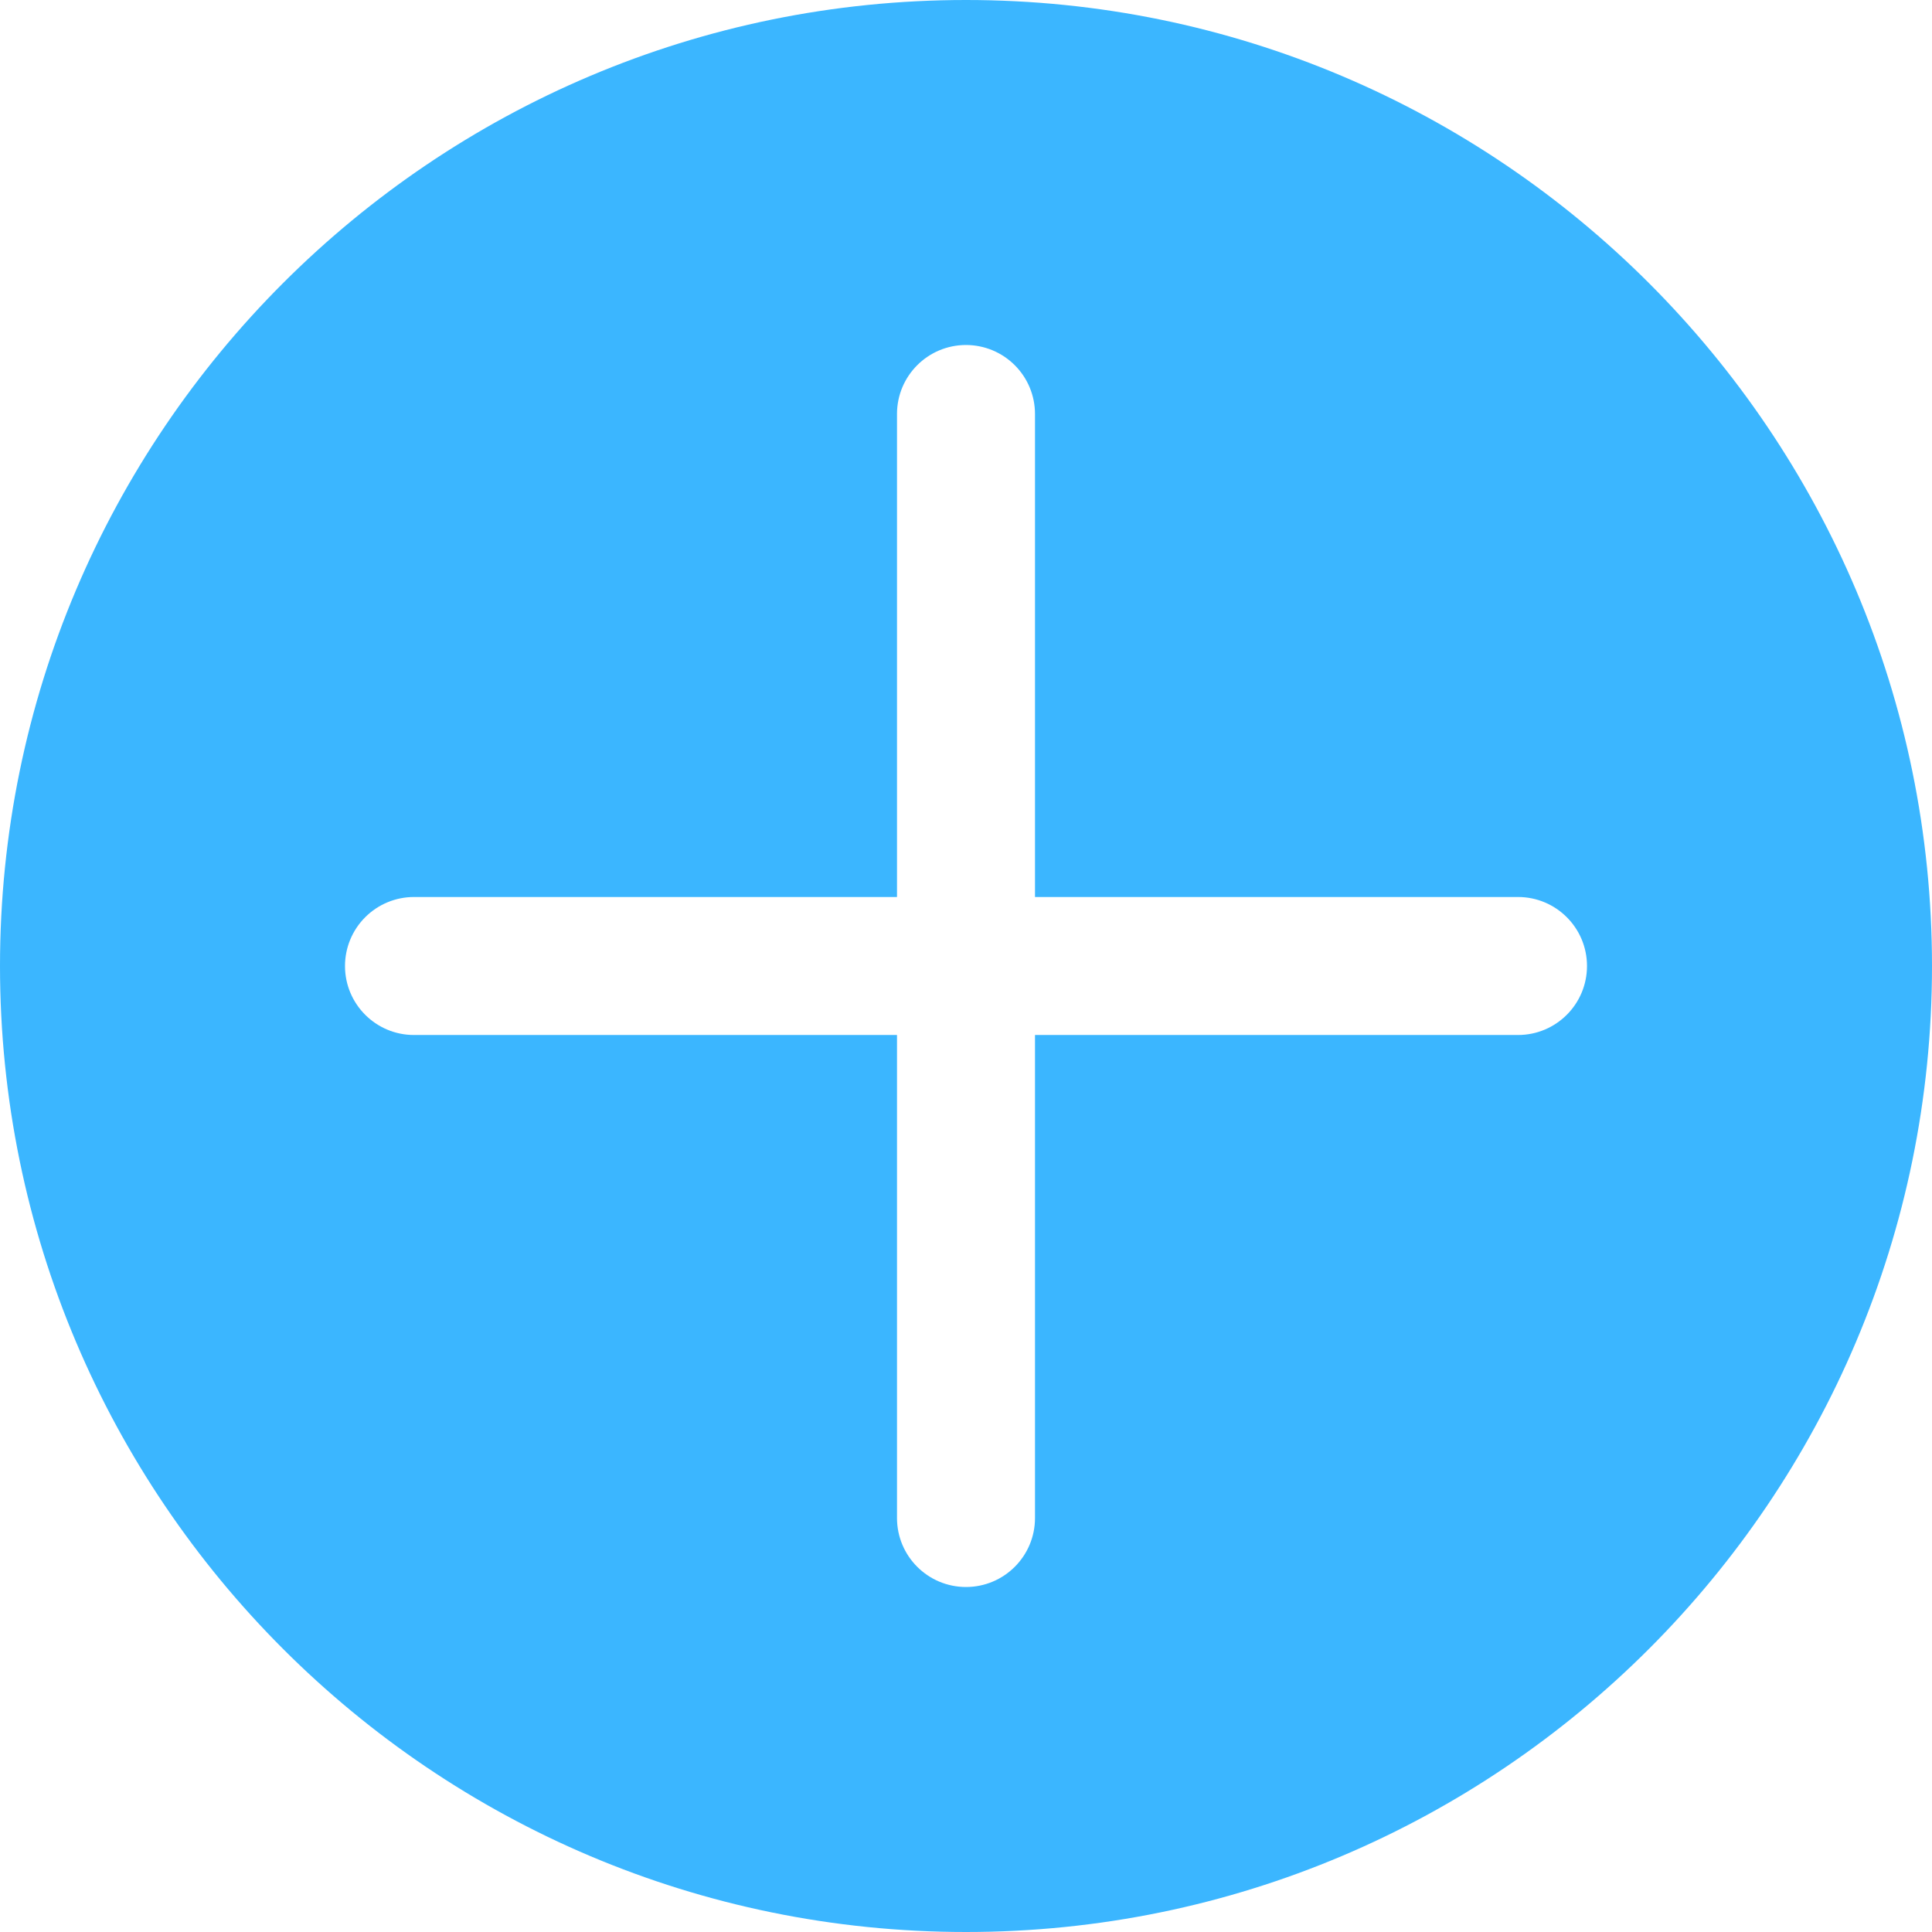
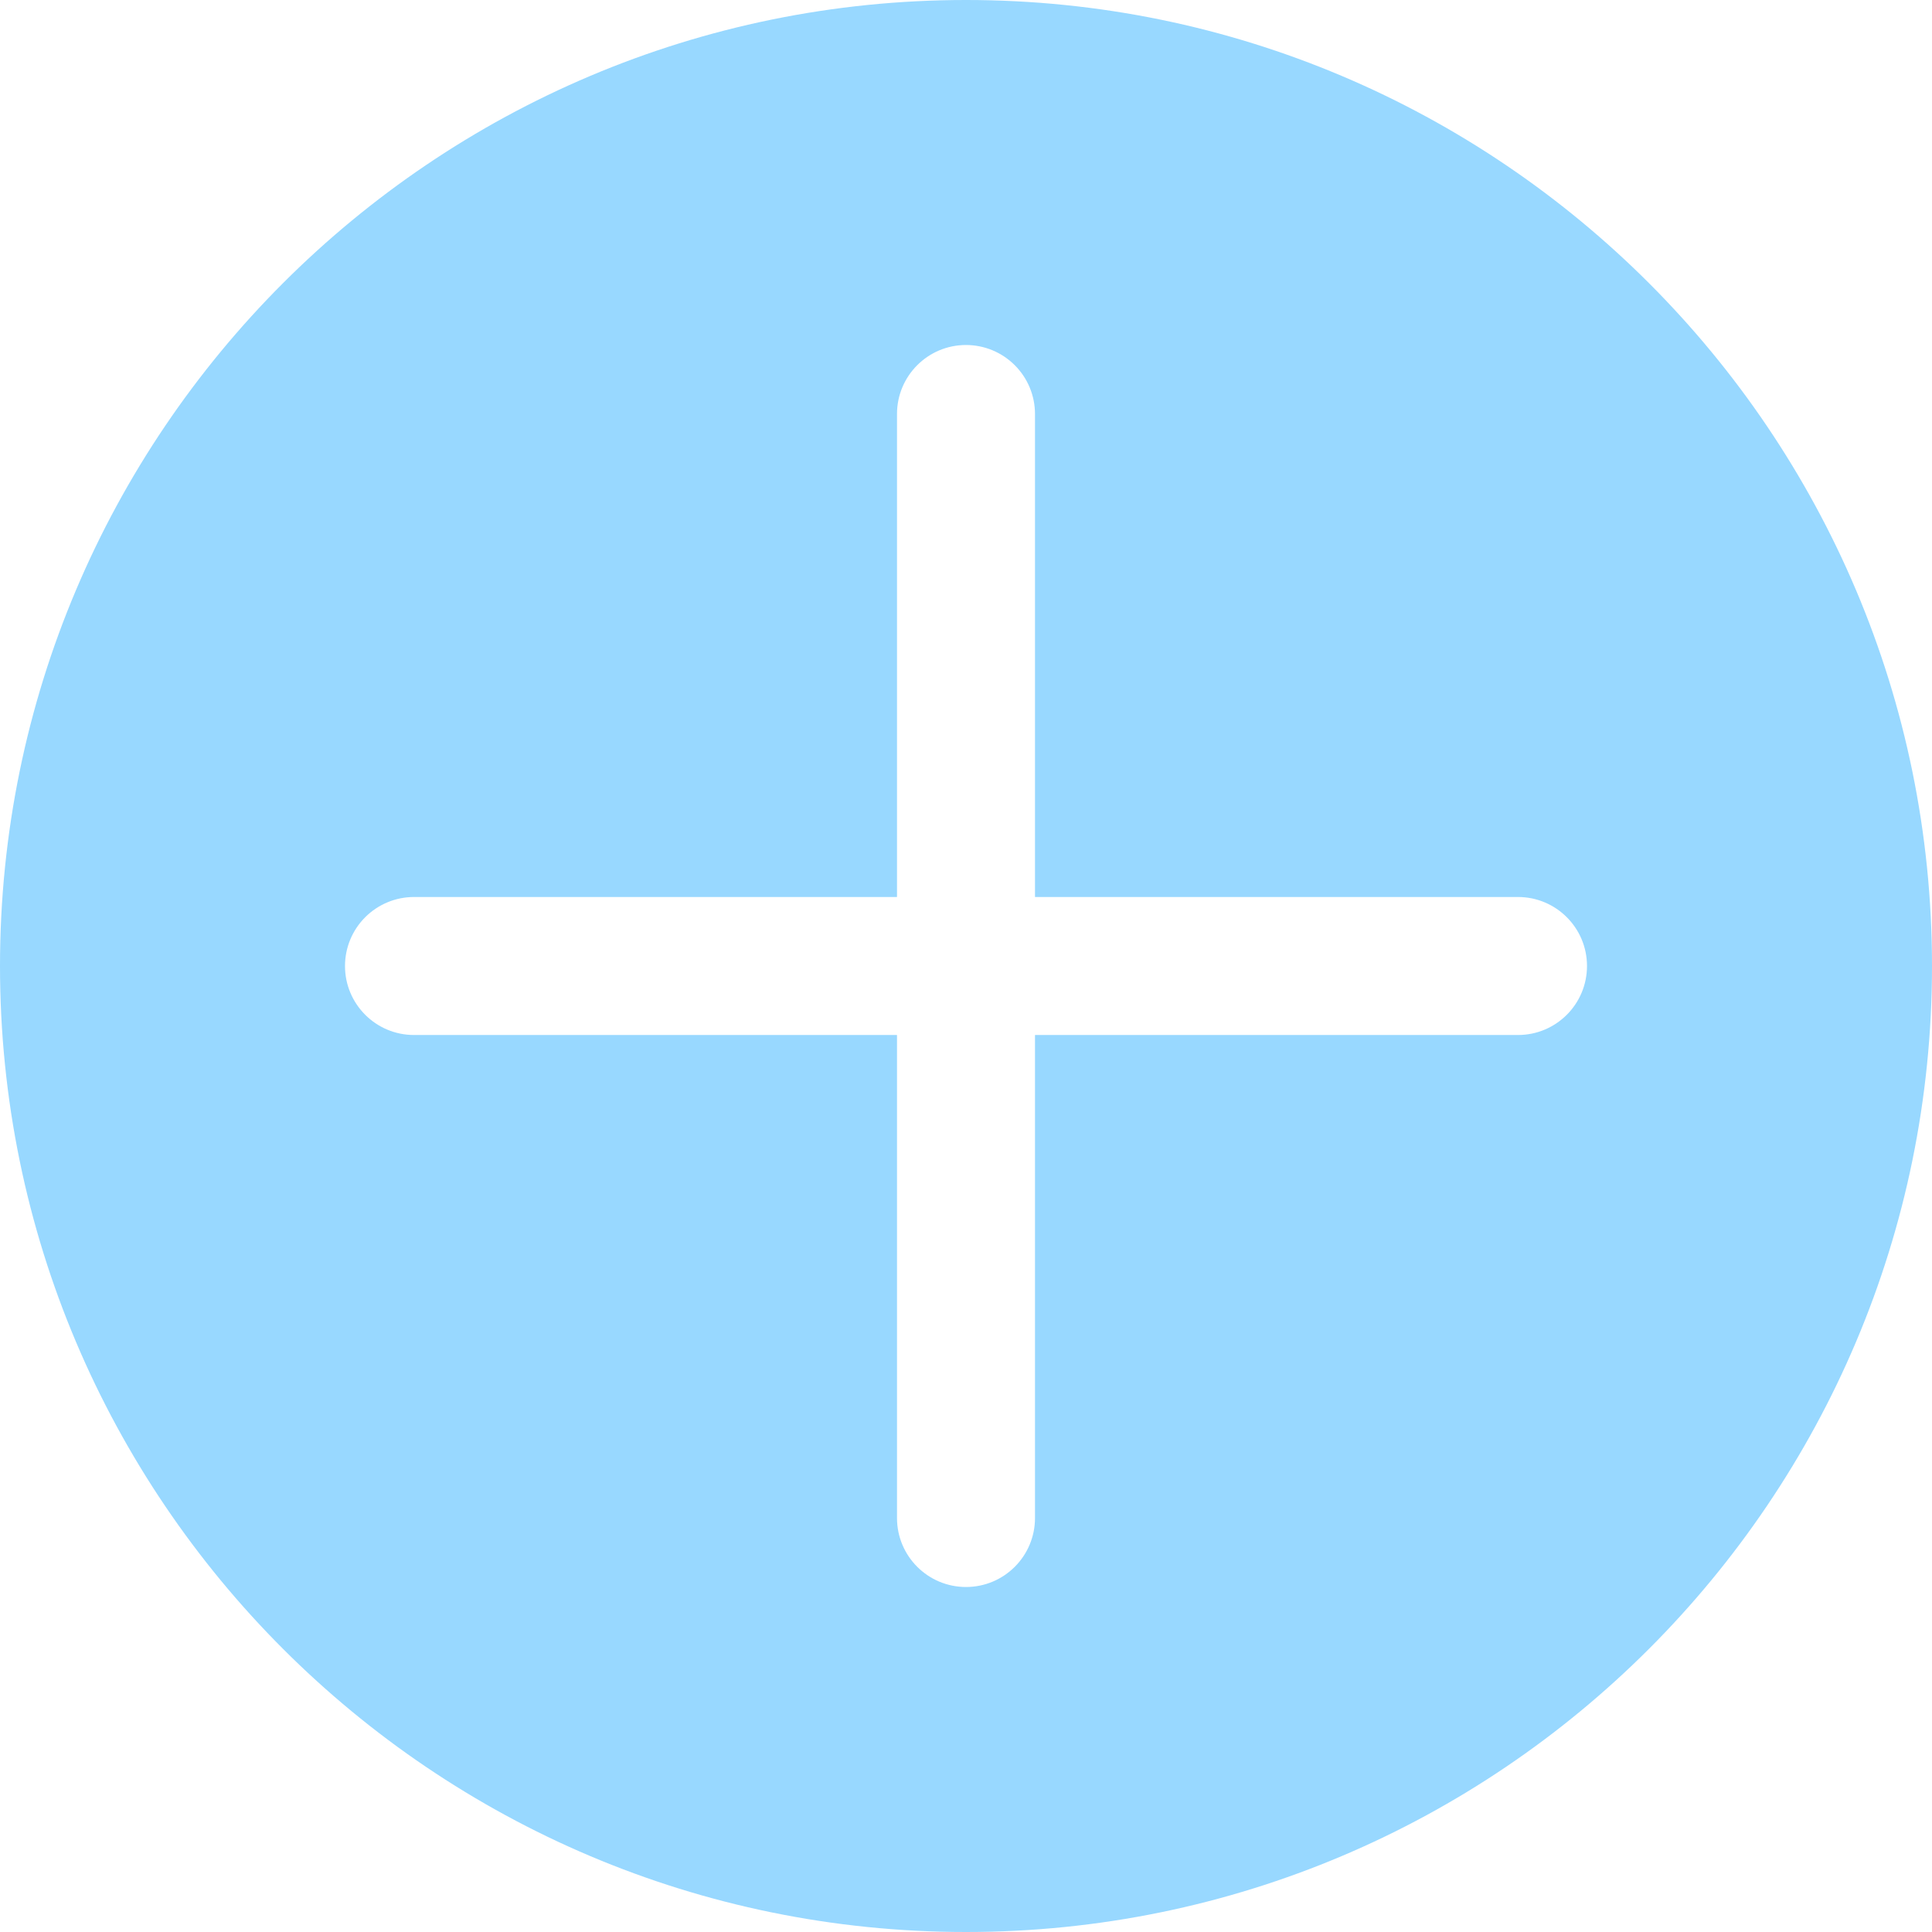
<svg xmlns="http://www.w3.org/2000/svg" width="100%" height="100%" viewBox="0 0 84 84" version="1.1" xml:space="preserve" style="fill-rule:evenodd;clip-rule:evenodd;stroke-linejoin:round;stroke-miterlimit:1.414;">
-   <path d="M42,0c23.18,0 42,18.82 42,42c0,23.18 -18.82,42 -42,42c-23.18,0 -42,-18.82 -42,-42c0,-23.18 18.82,-42 42,-42Zm3,39l0,-21c0,-0.796 -0.316,-1.559 -0.879,-2.121c-0.562,-0.563 -1.325,-0.879 -2.121,-0.879c-1.657,0 -3,1.343 -3,3l0,21l-21,0c-0.796,0 -1.559,0.316 -2.121,0.879c-0.563,0.562 -0.879,1.325 -0.879,2.121c0,1.657 1.343,3 3,3l21,0l0,21c0,1.657 1.343,3 3,3c0,0 0,0 0,0c1.657,0 3,-1.343 3,-3l0,-21l21,0c1.657,0 3,-1.343 3,-3c0,0 0,0 0,0c0,-1.657 -1.343,-3 -3,-3l-21,0Z" style="fill:#3bb6ff;" />
+   <path id="plus-on" d="M42,0c23.18,0 42,18.82 42,42c0,23.18 -18.82,42 -42,42c-23.18,0 -42,-18.82 -42,-42c0,-23.18 18.82,-42 42,-42Zm3,39l0,-21c0,-0.796 -0.316,-1.559 -0.879,-2.121c-0.562,-0.563 -1.325,-0.879 -2.121,-0.879c-1.657,0 -3,1.343 -3,3l0,21l-21,0c-0.796,0 -1.559,0.316 -2.121,0.879c-0.563,0.562 -0.879,1.325 -0.879,2.121c0,1.657 1.343,3 3,3l21,0l0,21c0,1.657 1.343,3 3,3c0,0 0,0 0,0c1.657,0 3,-1.343 3,-3l0,-21l21,0c1.657,0 3,-1.343 3,-3c0,0 0,0 0,0c0,-1.657 -1.343,-3 -3,-3l-21,0Z" style="fill:#98d8ff;" />
</svg>
